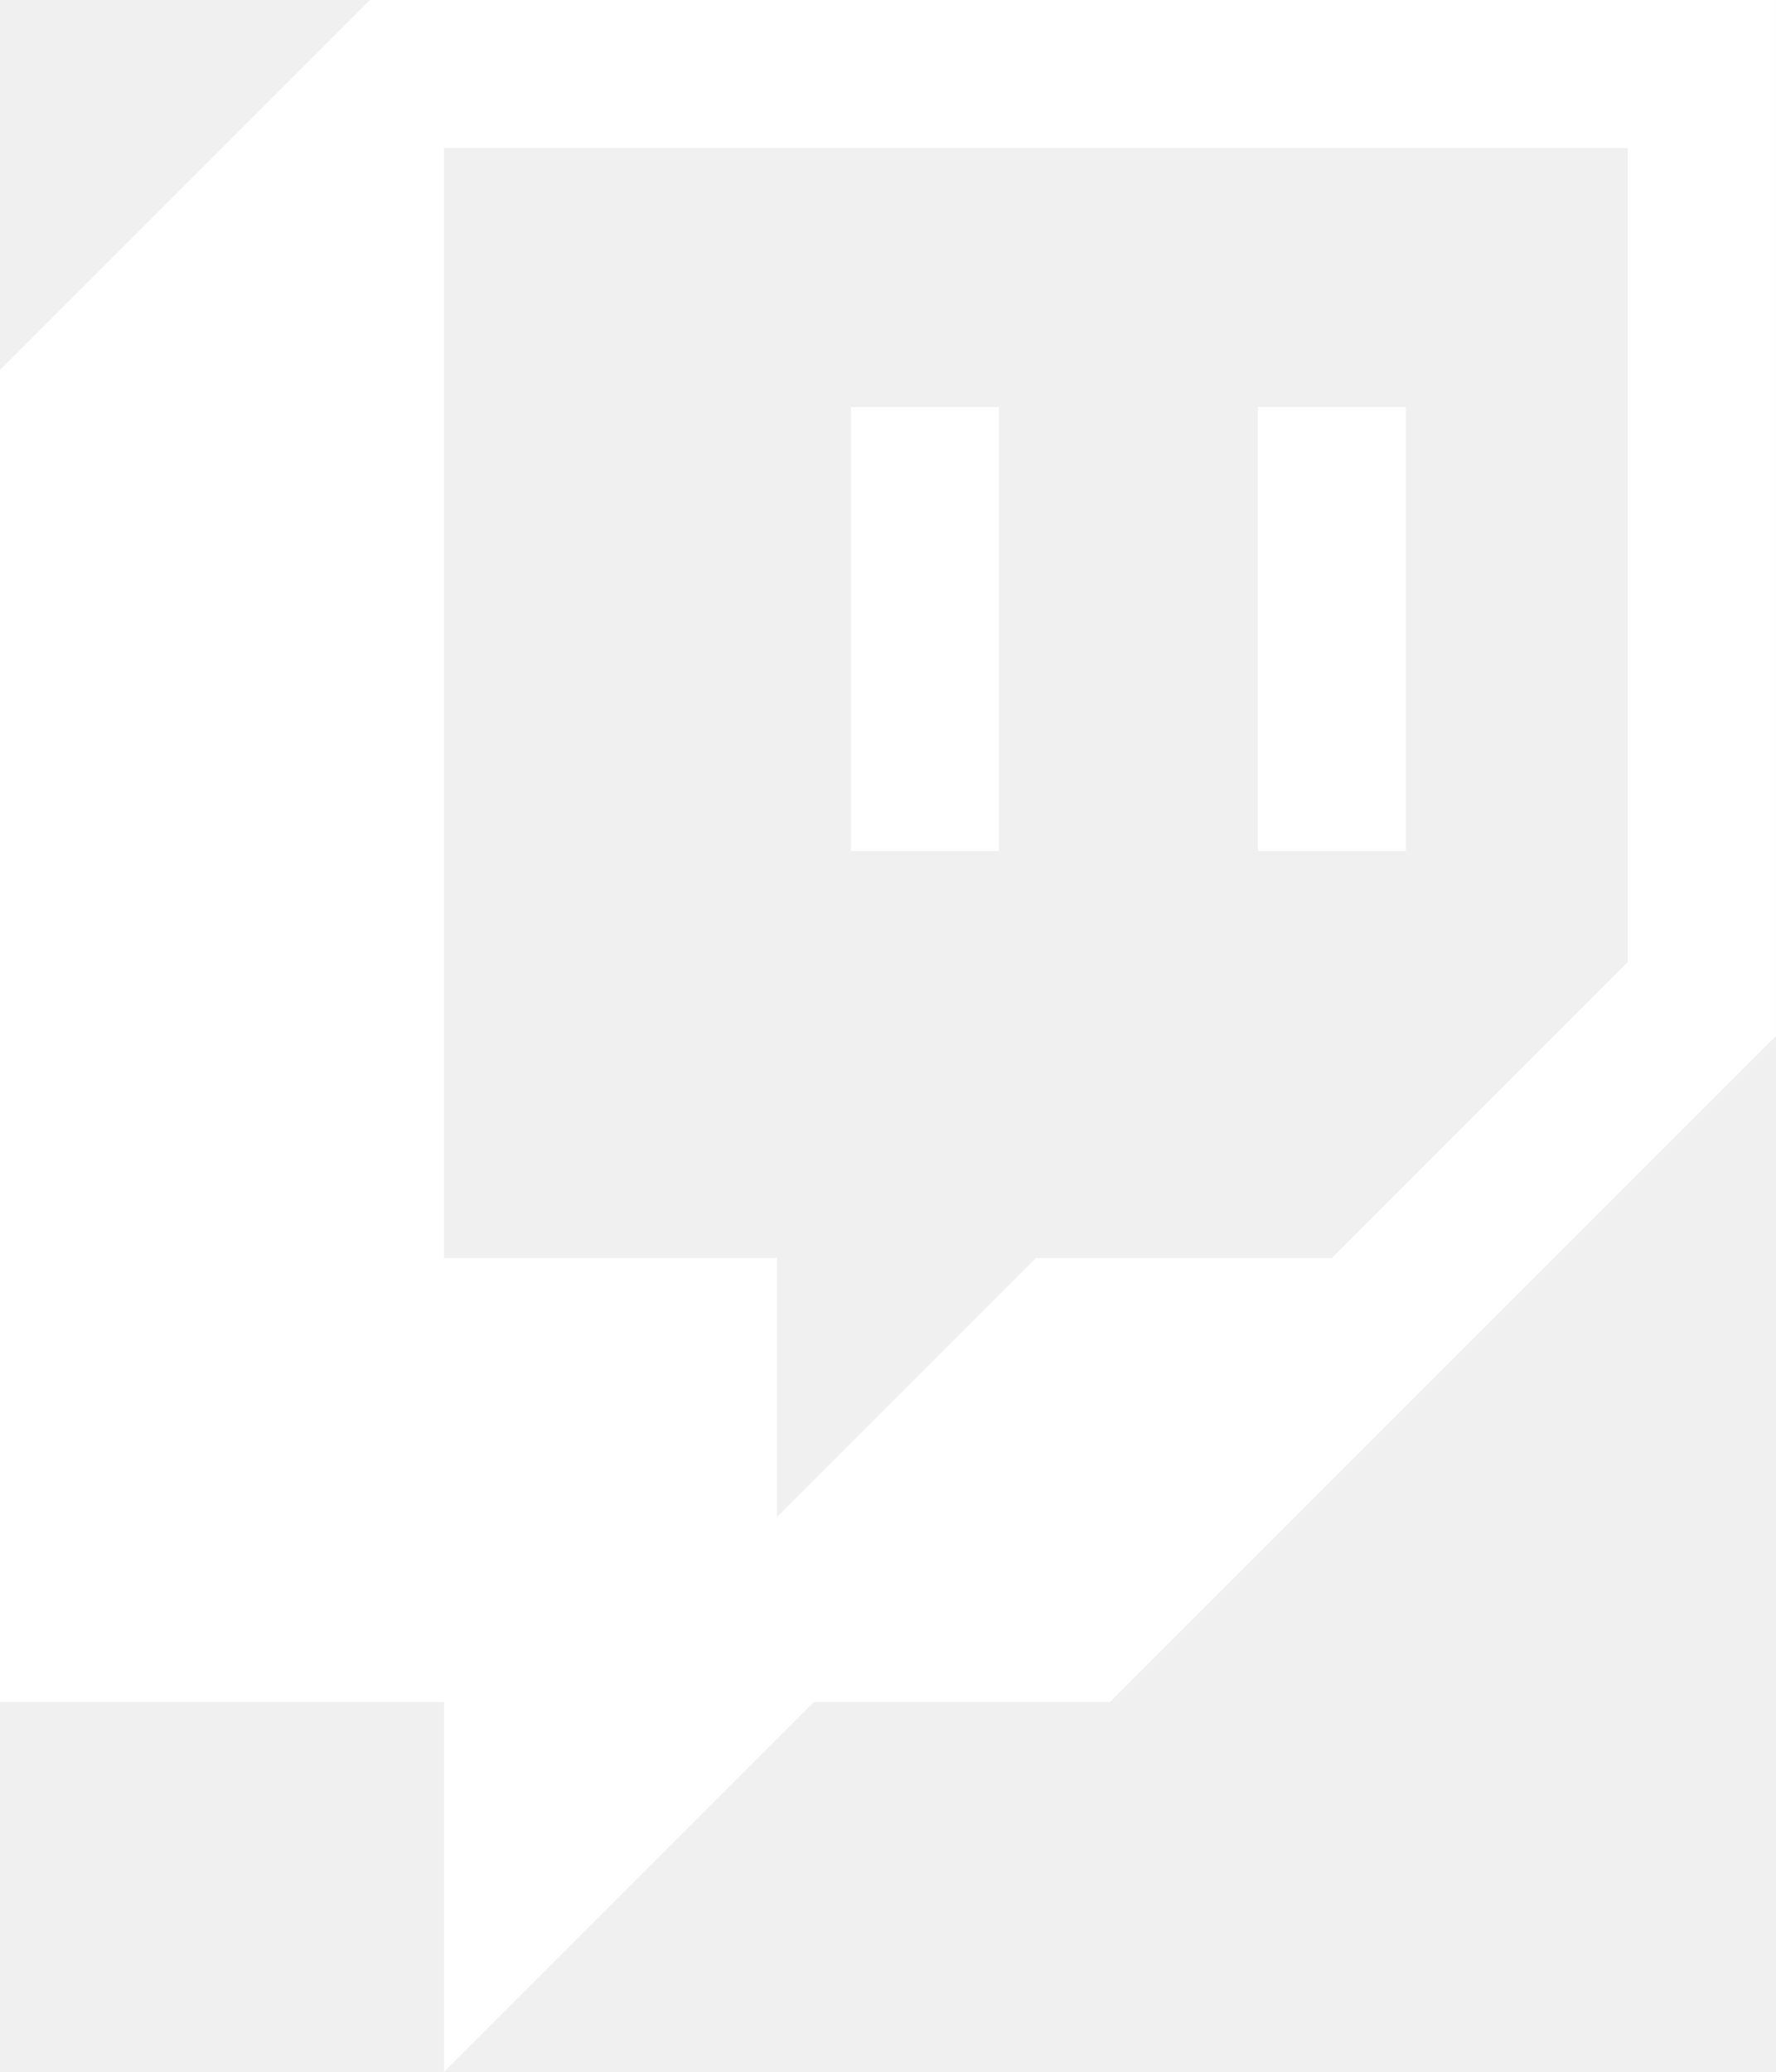
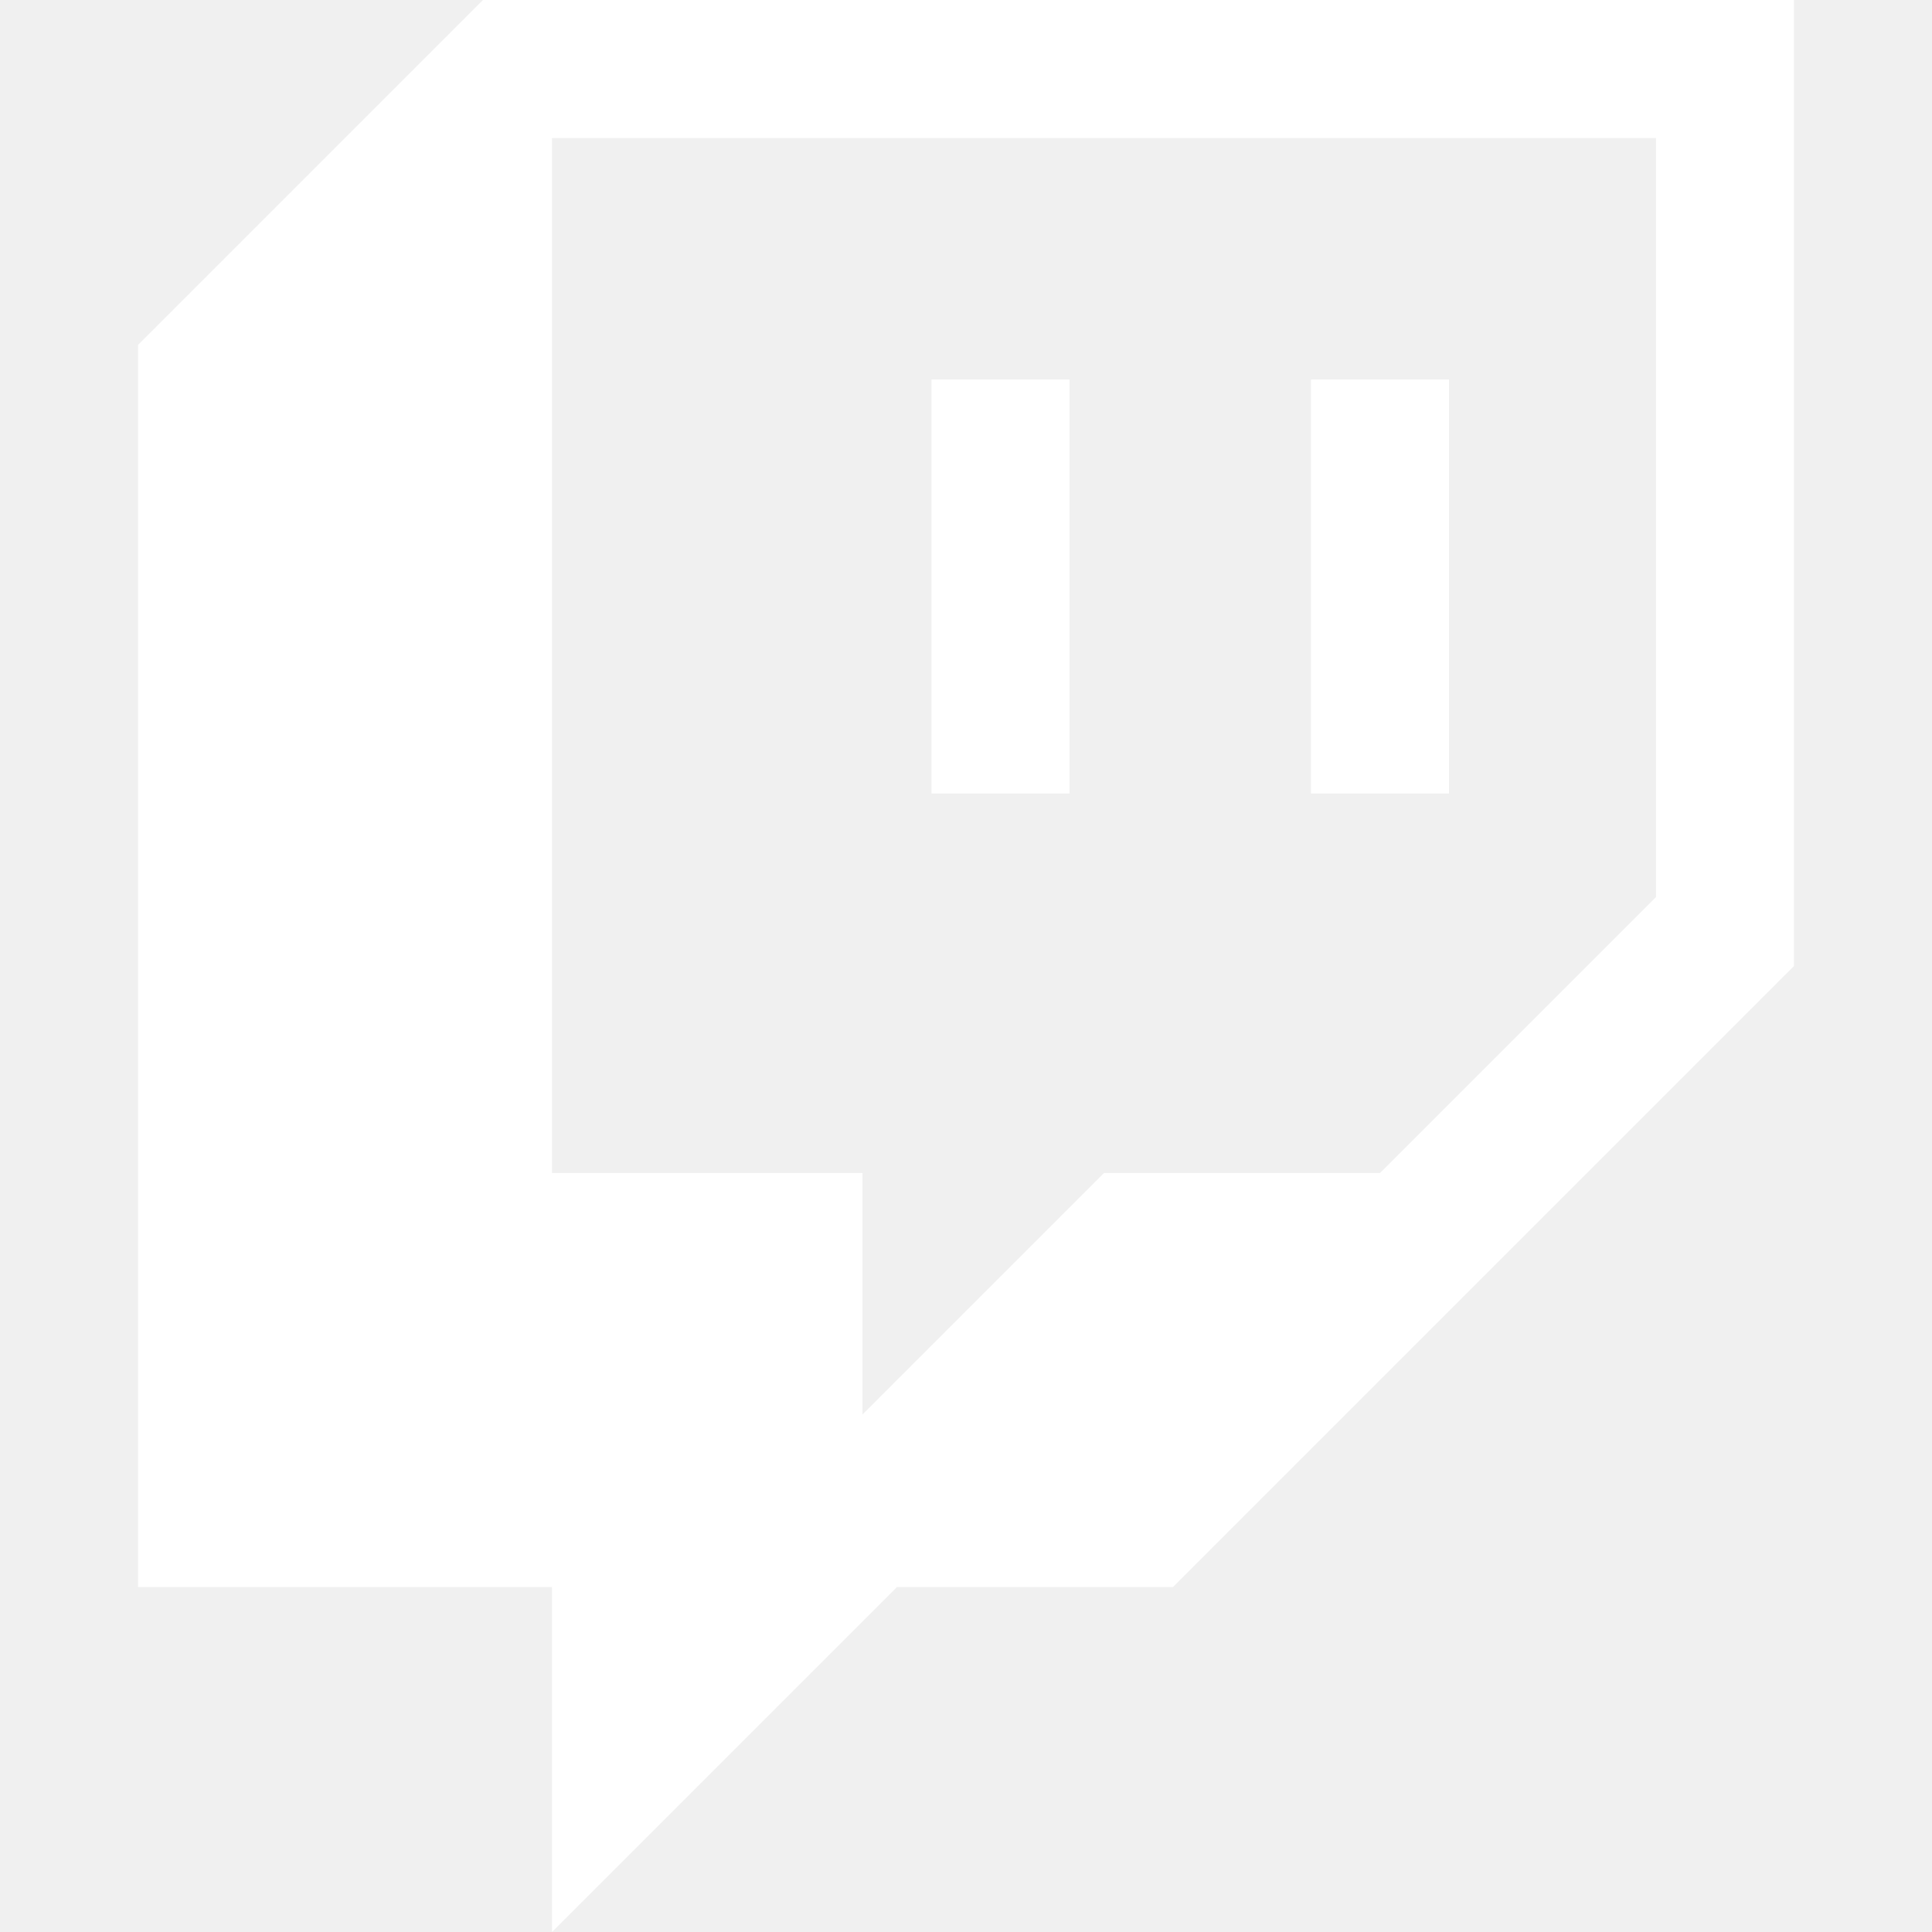
- <svg xmlns="http://www.w3.org/2000/svg" version="1.1" id="Layer_1" x="0px" y="0px" viewBox="0 0 2400 2800" style="enable-background:new 0 0 2400 2800;" xml:space="preserve">
-   <style type="text/css">
- 	.st0{fill:#FFFFFF;}
- </style>
-   <g>
-     <g id="Layer_1-2">
-       <path class="st0" d="M500,0L0,500v1800h600v500l500-500h400l900-900V0H500z M2200,1300l-400,400h-400l-350,350v-350H600V200h1600    V1300z" />
-       <rect x="1700" y="550" class="st0" width="200" height="600" />
-       <rect x="1150" y="550" class="st0" width="200" height="600" />
-     </g>
+ <svg xmlns="http://www.w3.org/2000/svg" version="1.1" viewBox="0 0 2800 2800">
+   <style type="text/css">.st0{fill:#FFFFFF;}</style>
+   <g transform="translate(200)">
+     <path class="st0" d="m500 0-500 500v1800h600v500l500-500h400l900-900v-1400zm1700 1300-400 400h-400l-350 350v-350h-450v-1500h1600z" />
+     <rect class="st0" x="1700" y="550" width="200" height="600" />
+     <rect class="st0" x="1150" y="550" width="200" height="600" />
  </g>
</svg>
